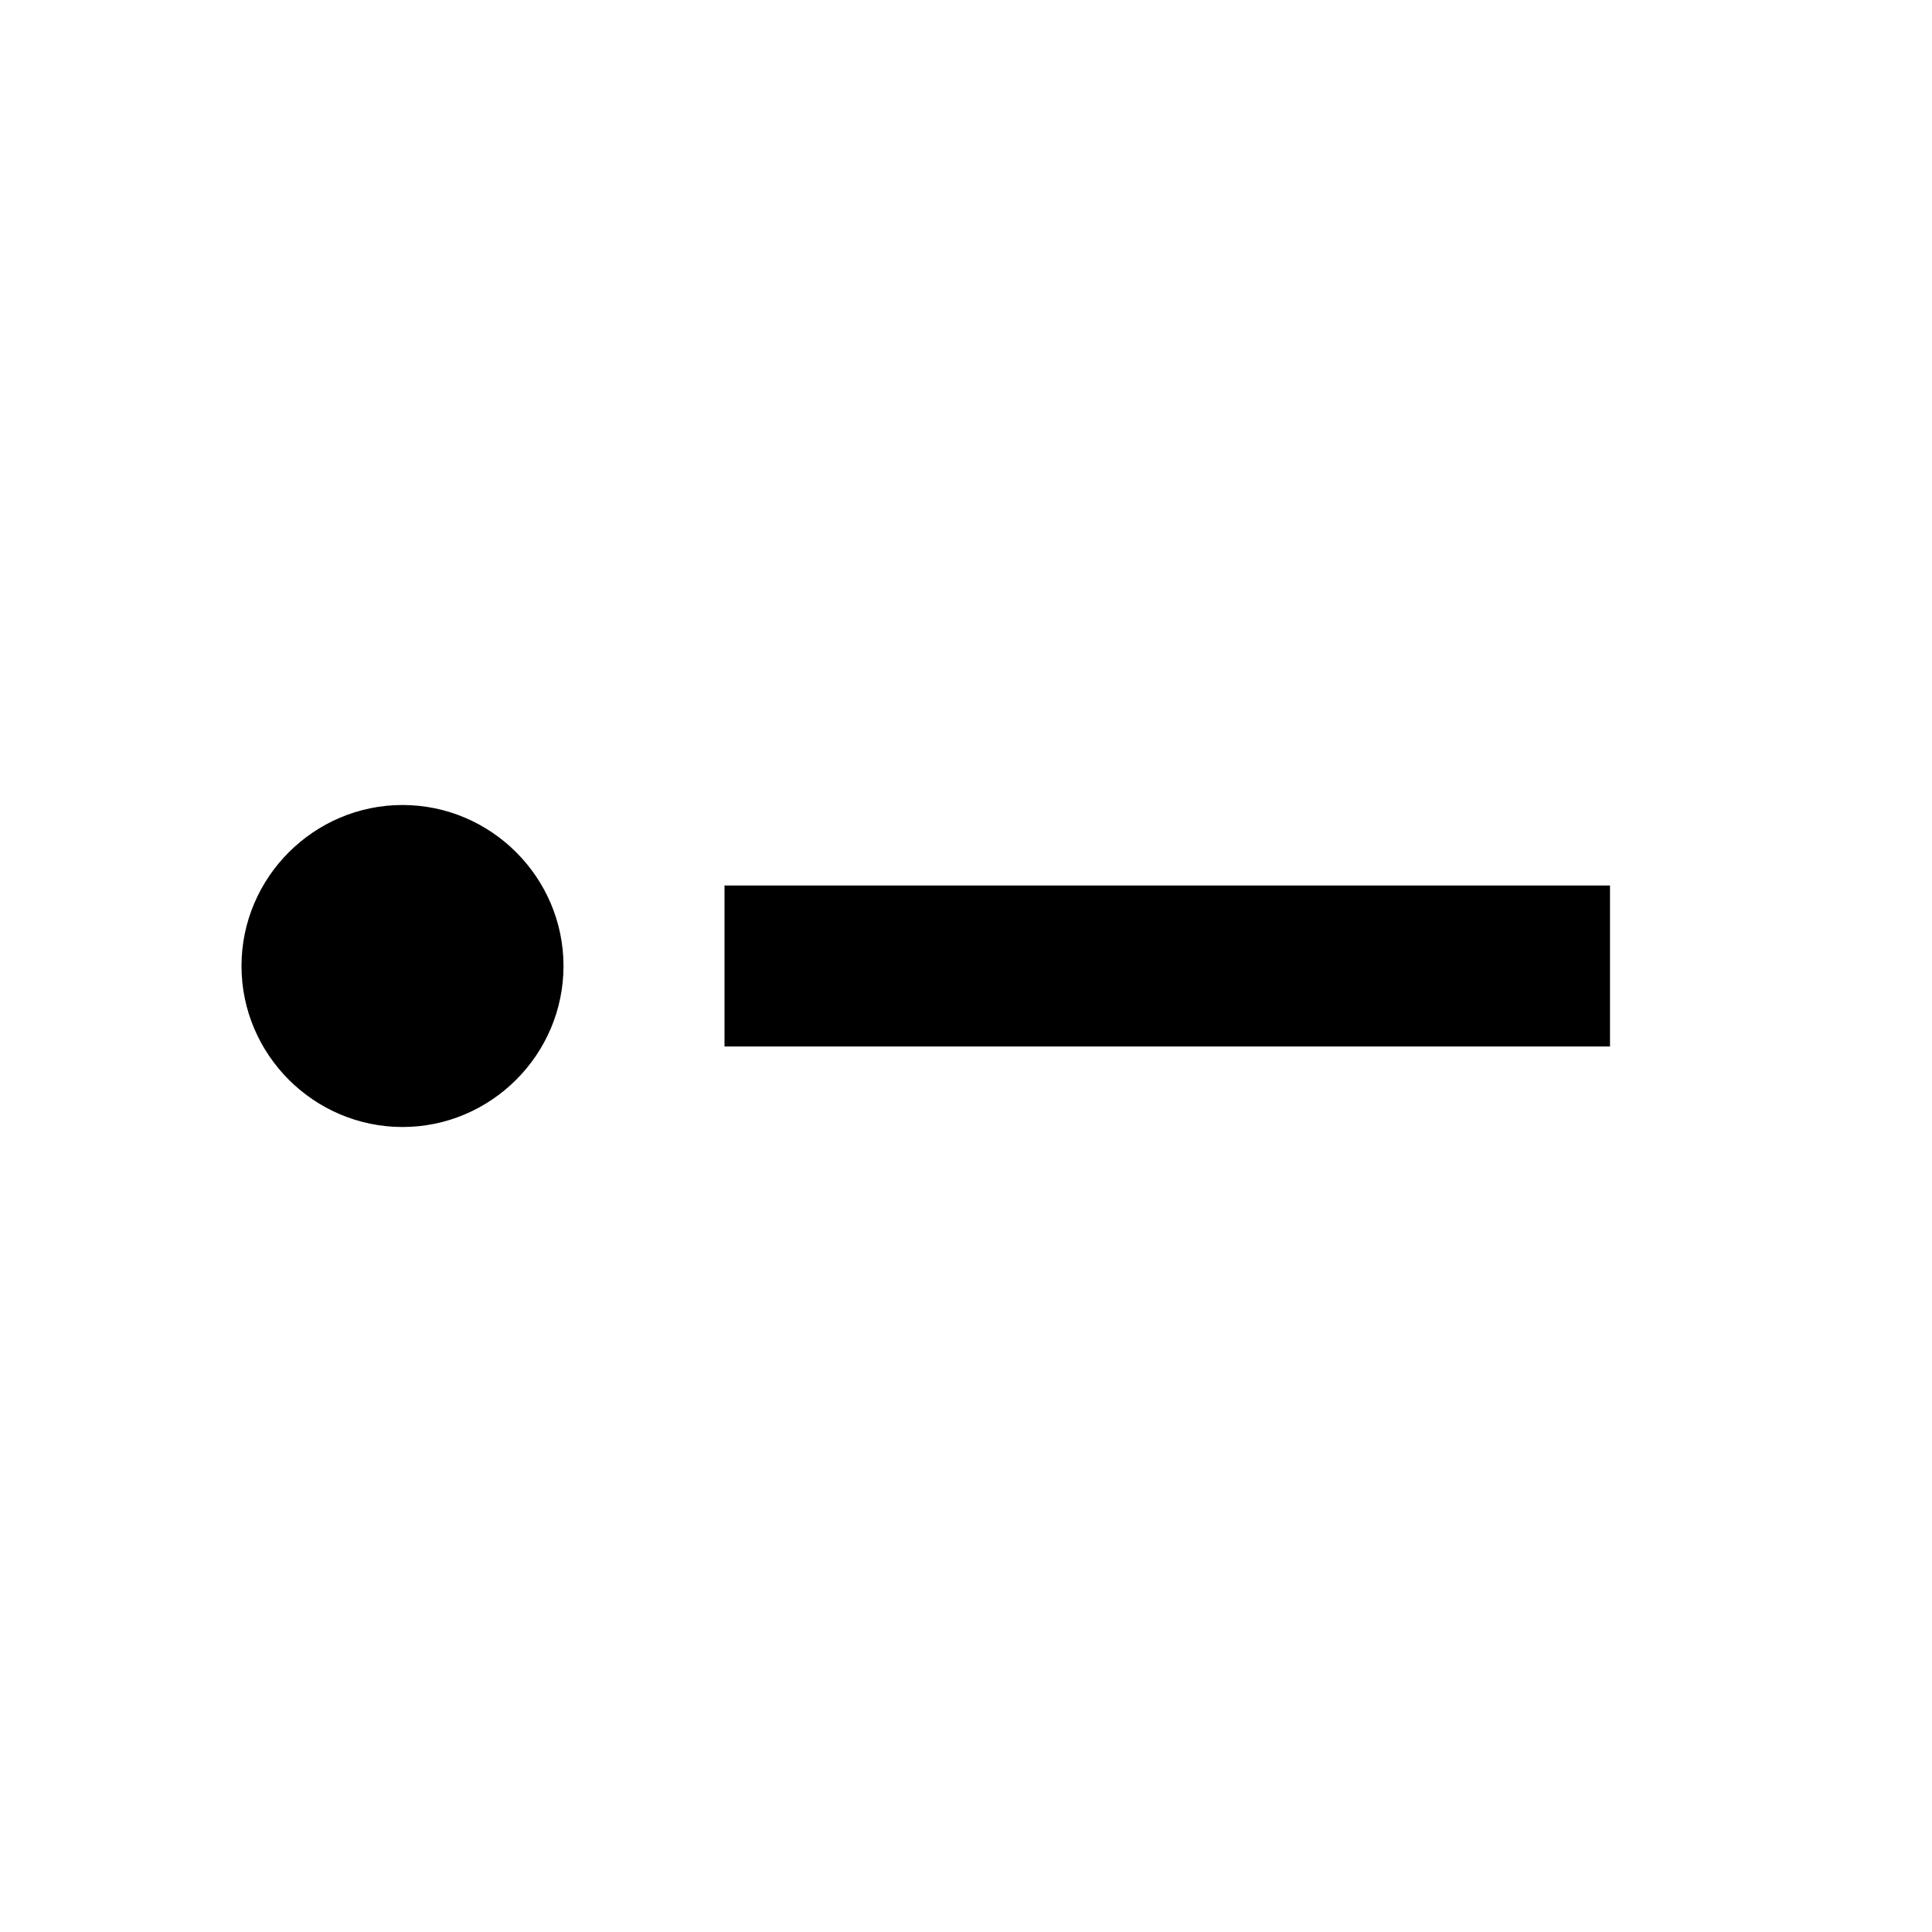
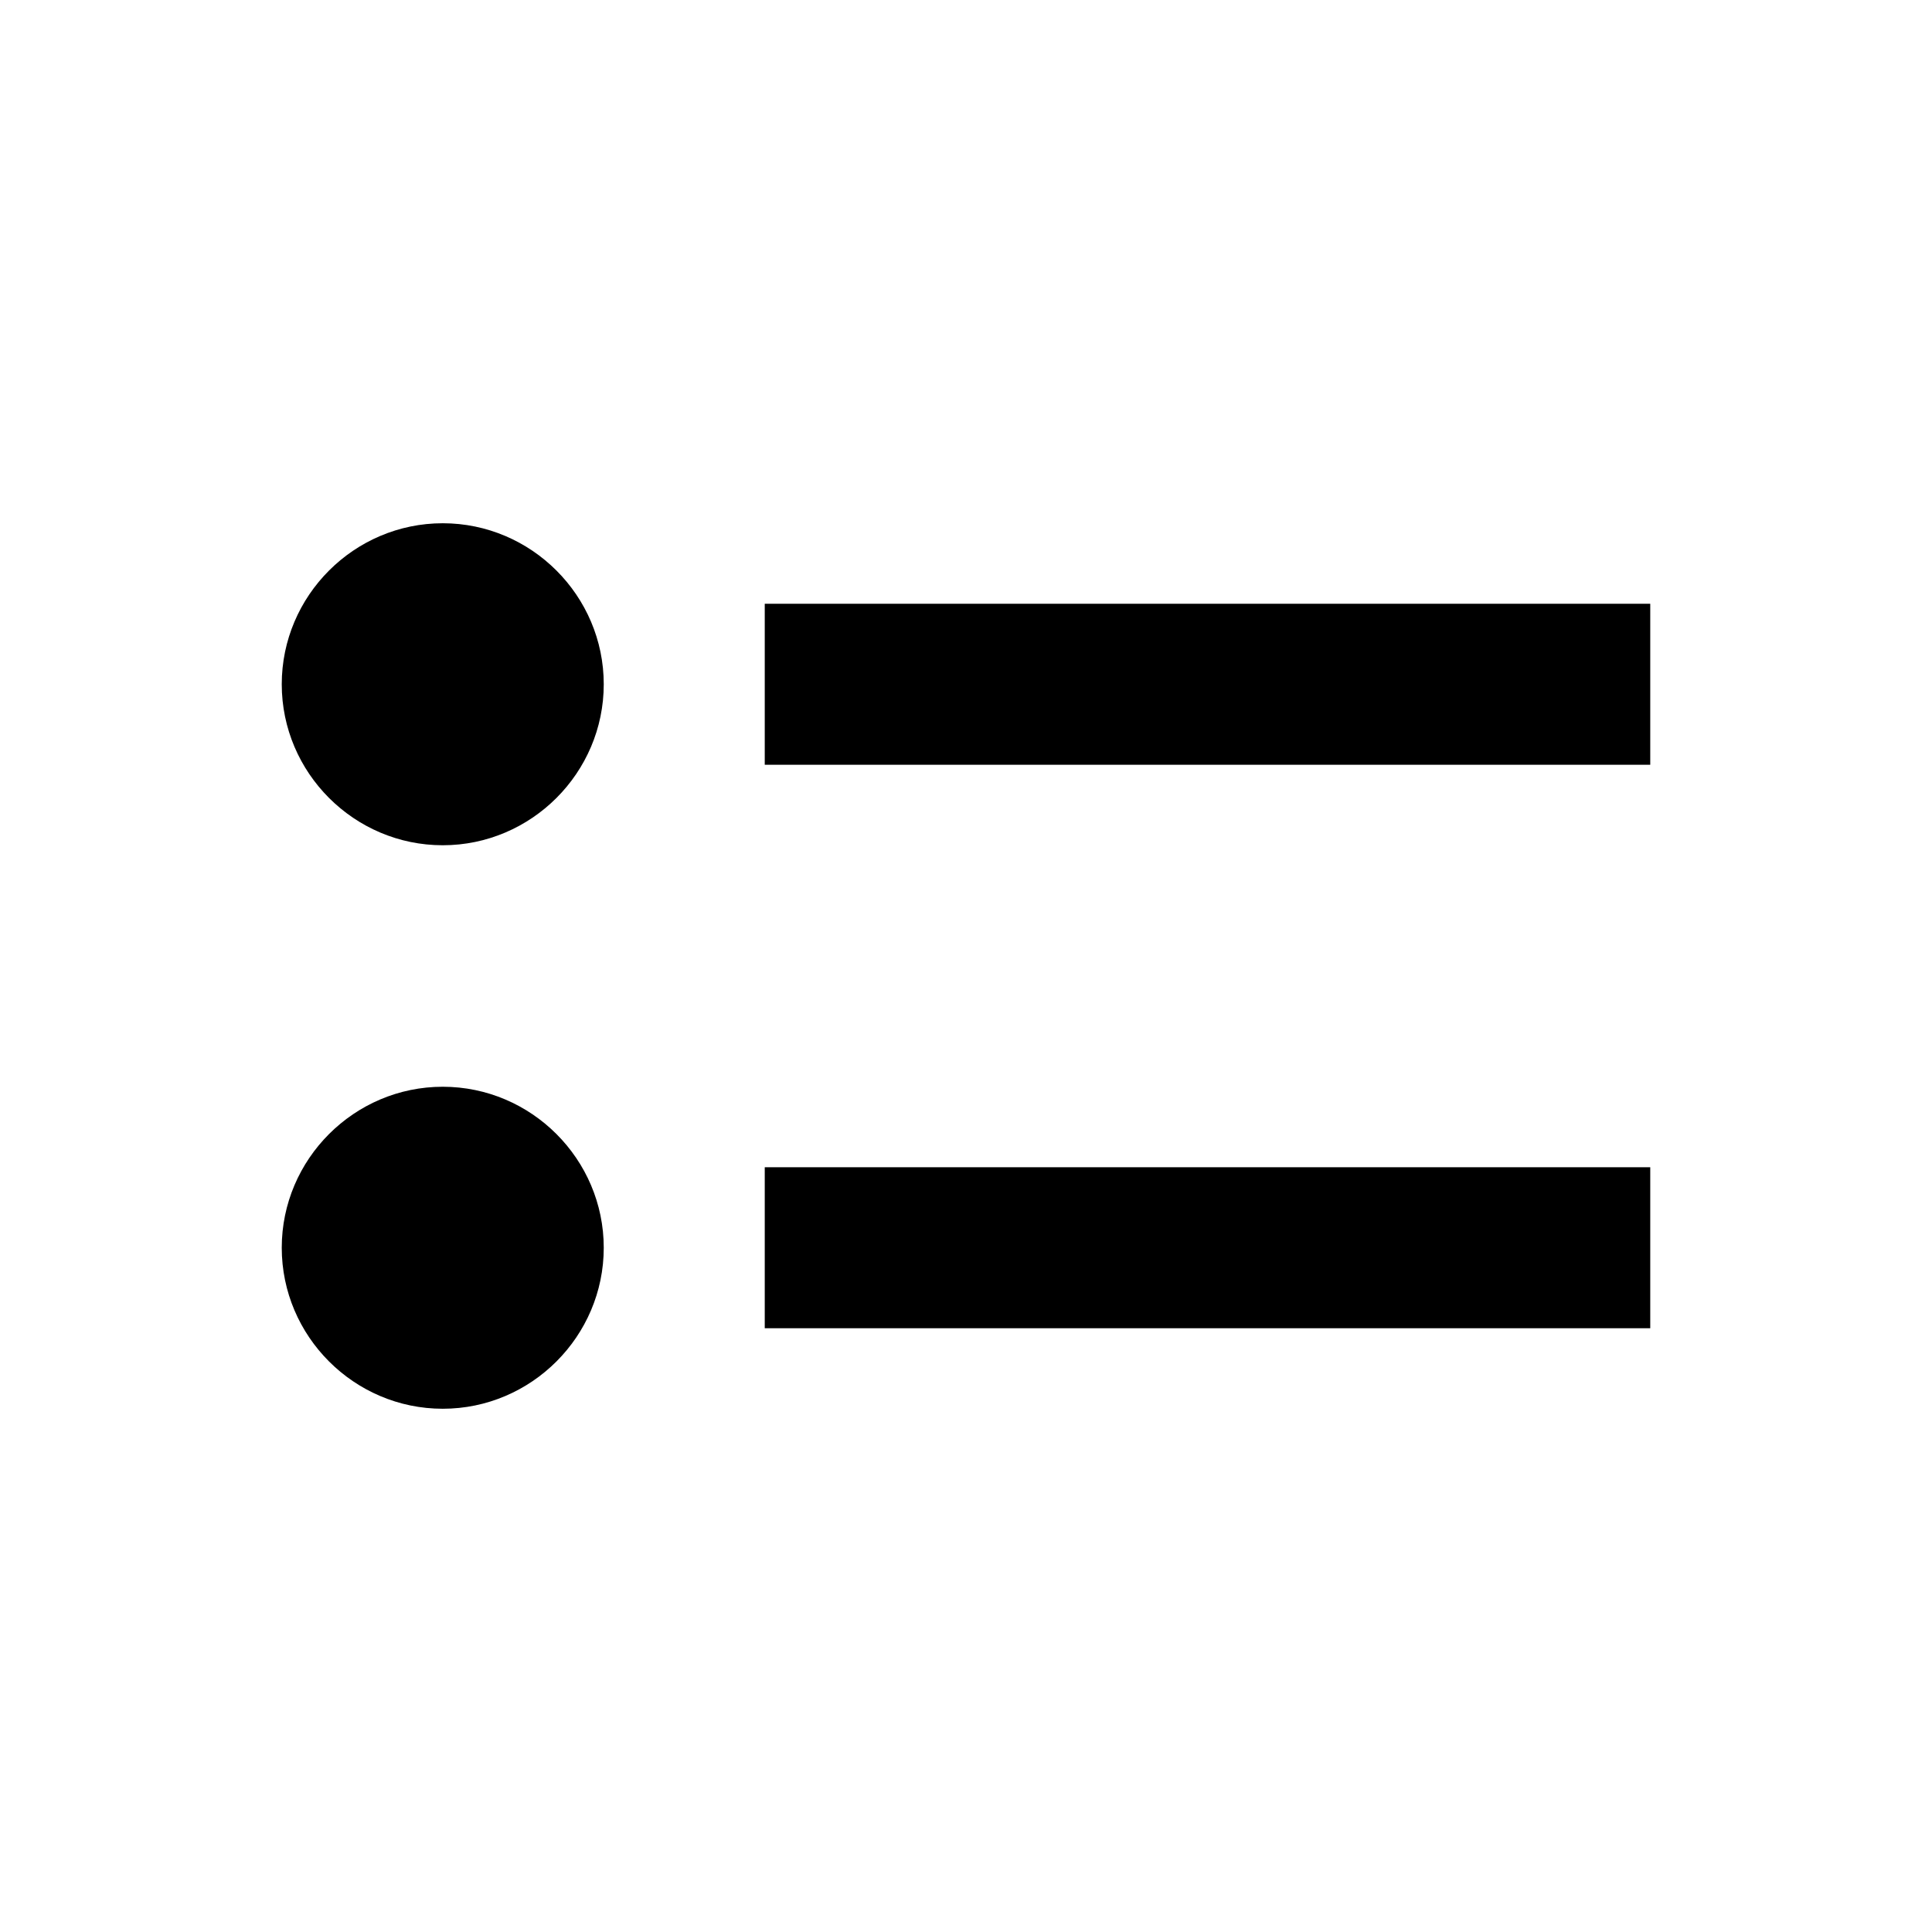
<svg xmlns="http://www.w3.org/2000/svg" width="24" height="24" viewBox="0 0 24 24">
-   <path d="M5 10C3.9 10 3 10.9 3 12C3 13.1 3.9 14 5 14C6.1 14 7 13.1 7 12C7 10.9 6.1 10 5 10Z" />
-   <path d="M9 11V13H20V11H9Z" />
+   <path d="M5.5 13.5C6.6 13.5 7.5 14.4 7.5 15.5C7.5 16.6 6.6 17.5 5.5 17.5C4.4 17.5 3.5 16.6 3.5 15.5C3.5 14.4 4.4 13.5 5.5 13.5ZM20.5 16.5H9.5V14.5H20.5V16.5ZM5.5 6.5C6.6 6.5 7.5 7.4 7.5 8.5C7.5 9.6 6.6 10.5 5.5 10.5C4.4 10.5 3.5 9.6 3.5 8.5C3.5 7.4 4.4 6.5 5.5 6.5ZM20.5 9.5H9.5V7.5H20.5V9.5Z" />
</svg>
